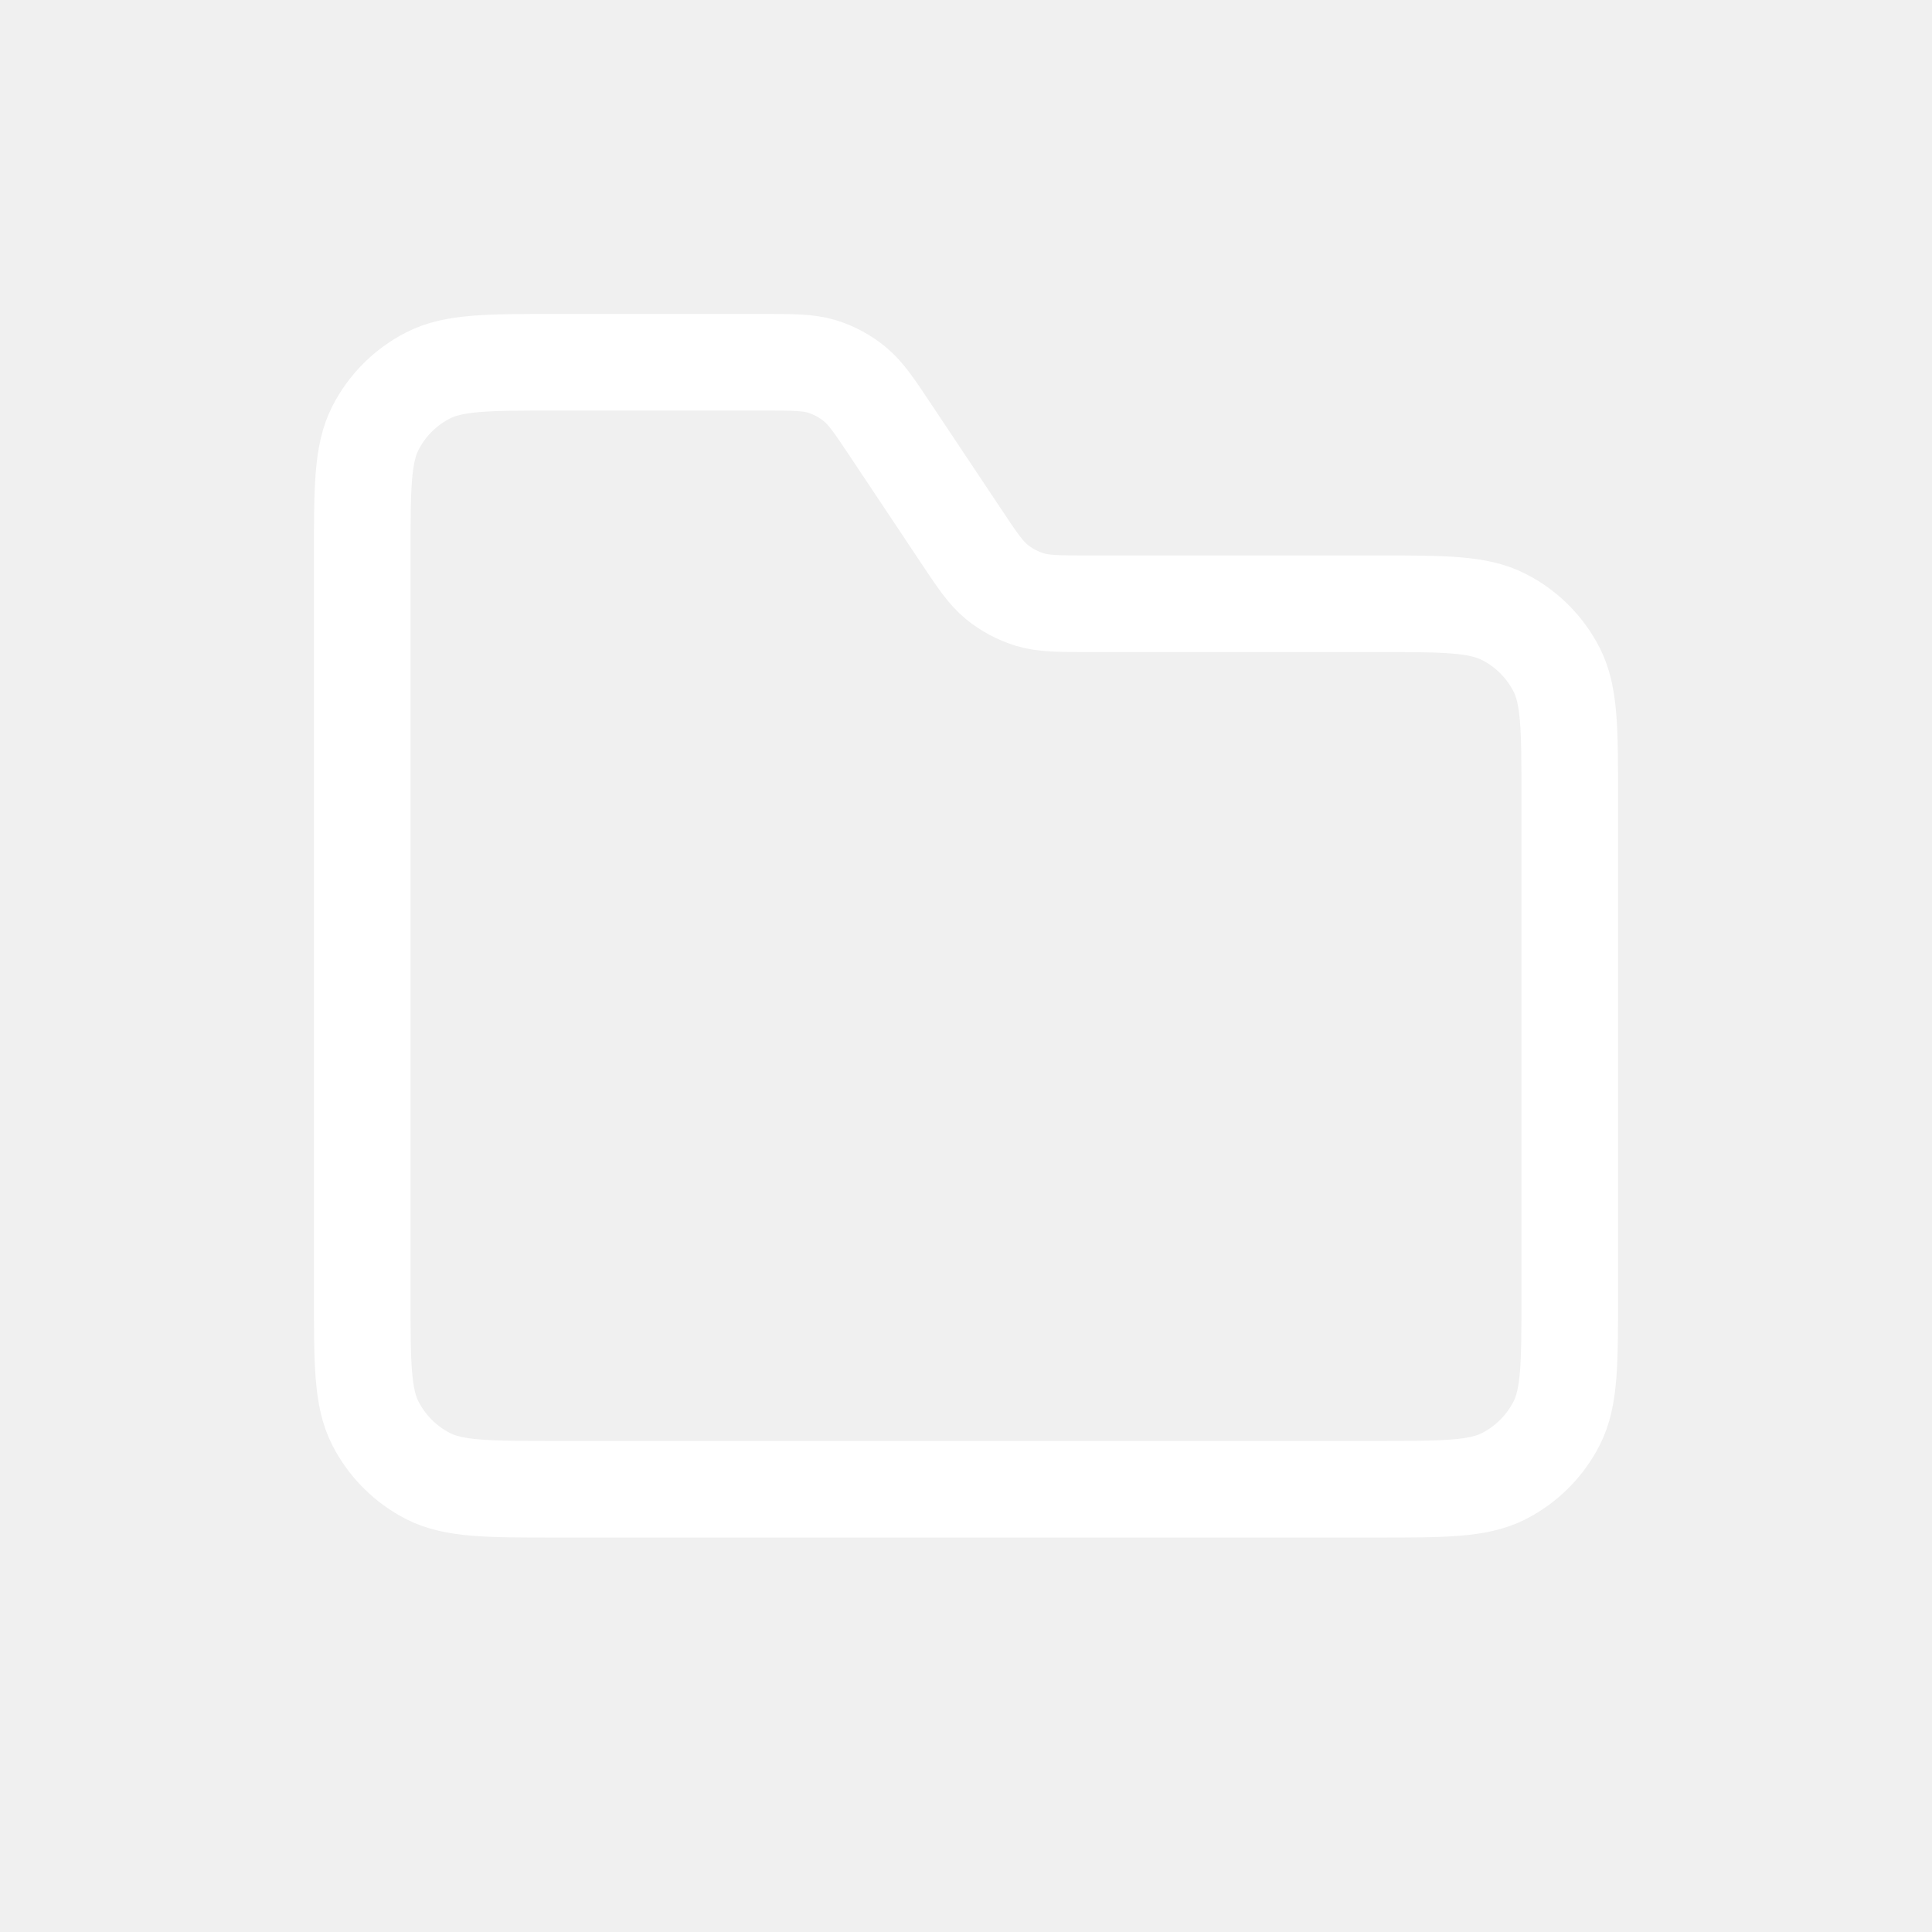
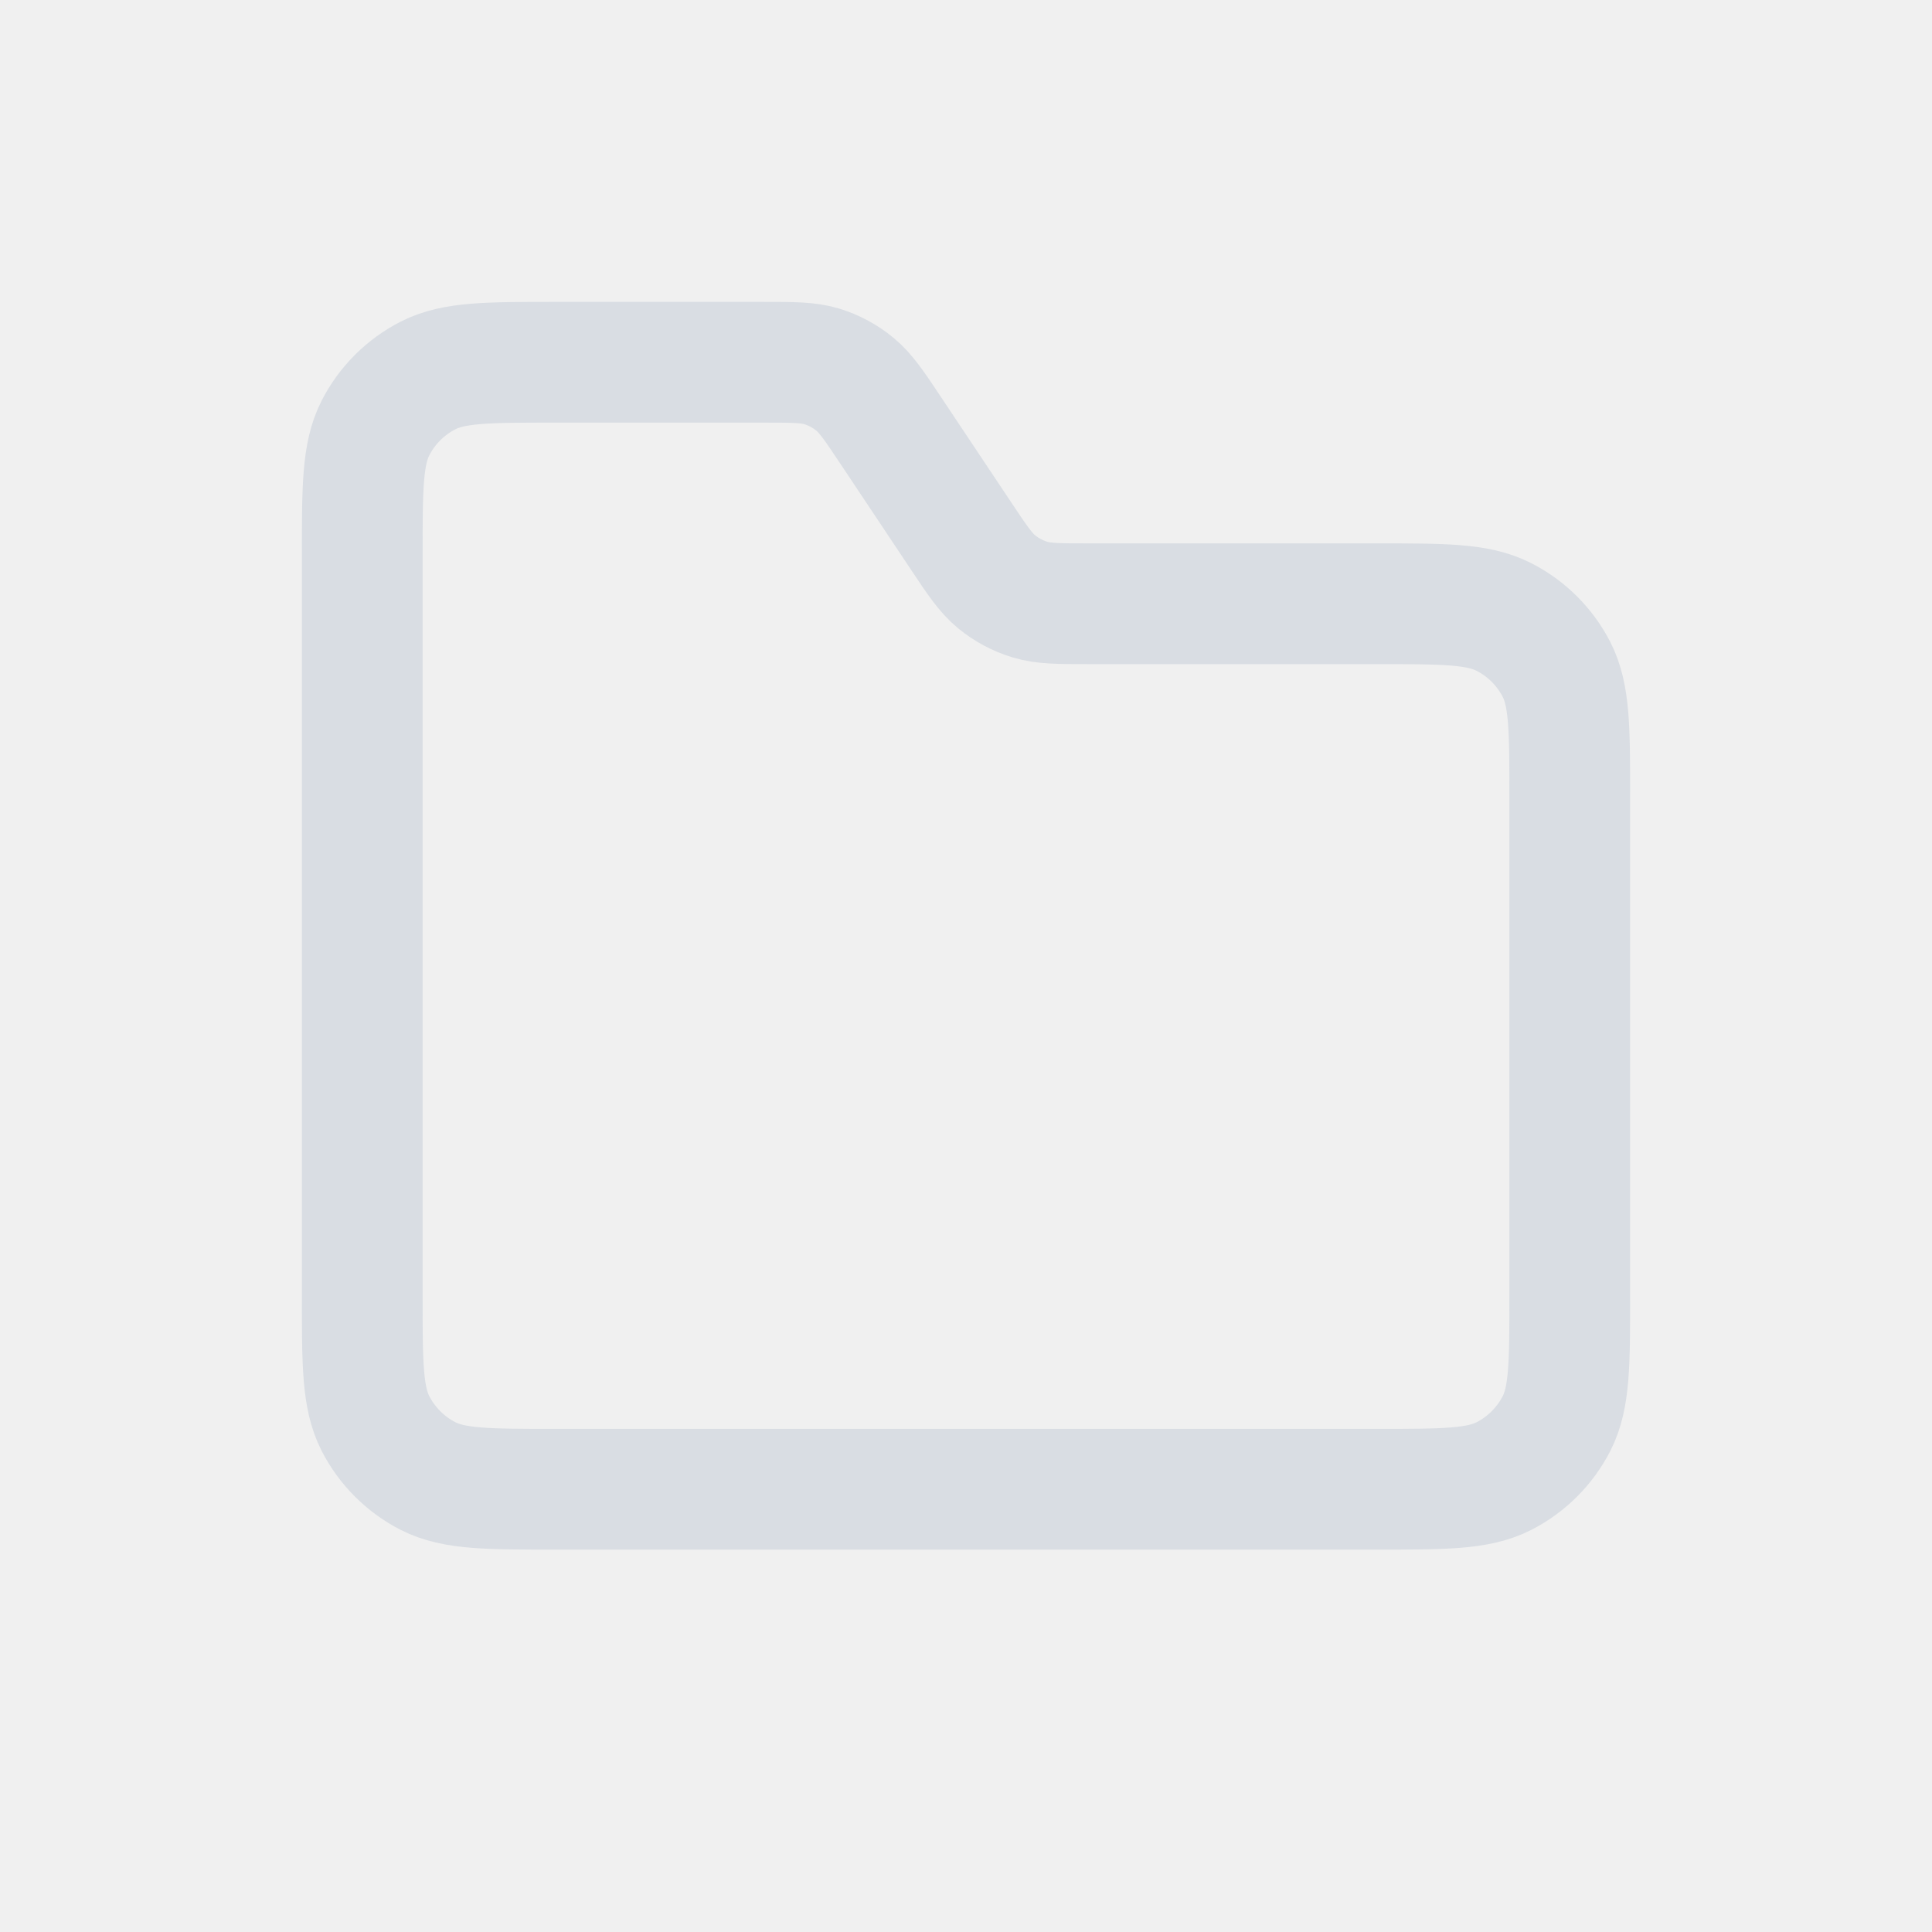
<svg xmlns="http://www.w3.org/2000/svg" viewBox="0 0 24 24" fill="none">
-   <path d="M4.5 6.9C4.5 6.06 4.5 5.64 4.663 5.319C4.807 5.036 5.037 4.807 5.319 4.663C5.64 4.5 6.06 4.5 6.9 4.5H9.472C9.848 4.5 10.036 4.5 10.207 4.551C10.357 4.597 10.498 4.672 10.62 4.773C10.757 4.886 10.862 5.042 11.07 5.355L11.93 6.645C12.138 6.958 12.243 7.114 12.38 7.227C12.502 7.327 12.643 7.402 12.793 7.448C12.964 7.5 13.152 7.5 13.528 7.5H17.1C17.94 7.5 18.36 7.5 18.681 7.664C18.963 7.807 19.193 8.037 19.337 8.319C19.5 8.64 19.5 9.06 19.5 9.9V16.1C19.5 16.94 19.5 17.36 19.337 17.681C19.193 17.963 18.963 18.193 18.681 18.337C18.36 18.5 17.94 18.5 17.1 18.5H6.9C6.06 18.5 5.64 18.5 5.319 18.337C5.037 18.193 4.807 17.963 4.663 17.681C4.5 17.36 4.5 16.94 4.5 16.1V6.9Z" stroke="#ffffff" stroke-width="1.2" stroke-linejoin="round" />
+   <path d="M4.5 6.9C4.5 6.06 4.5 5.64 4.663 5.319C4.807 5.036 5.037 4.807 5.319 4.663C5.64 4.5 6.06 4.5 6.9 4.5H9.472C9.848 4.5 10.036 4.5 10.207 4.551C10.357 4.597 10.498 4.672 10.62 4.773C10.757 4.886 10.862 5.042 11.07 5.355L11.93 6.645C12.138 6.958 12.243 7.114 12.38 7.227C12.502 7.327 12.643 7.402 12.793 7.448C12.964 7.5 13.152 7.5 13.528 7.5H17.1C17.94 7.5 18.36 7.5 18.681 7.664C18.963 7.807 19.193 8.037 19.337 8.319C19.5 8.64 19.5 9.06 19.5 9.9V16.1C19.5 16.94 19.5 17.36 19.337 17.681C19.193 17.963 18.963 18.193 18.681 18.337C18.36 18.5 17.94 18.5 17.1 18.5H6.9C6.06 18.5 5.64 18.5 5.319 18.337C5.037 18.193 4.807 17.963 4.663 17.681C4.5 17.36 4.5 16.94 4.5 16.1V6.9Z" stroke="#d9dde3" stroke-width="1.5" stroke-linejoin="round" />
</svg>
